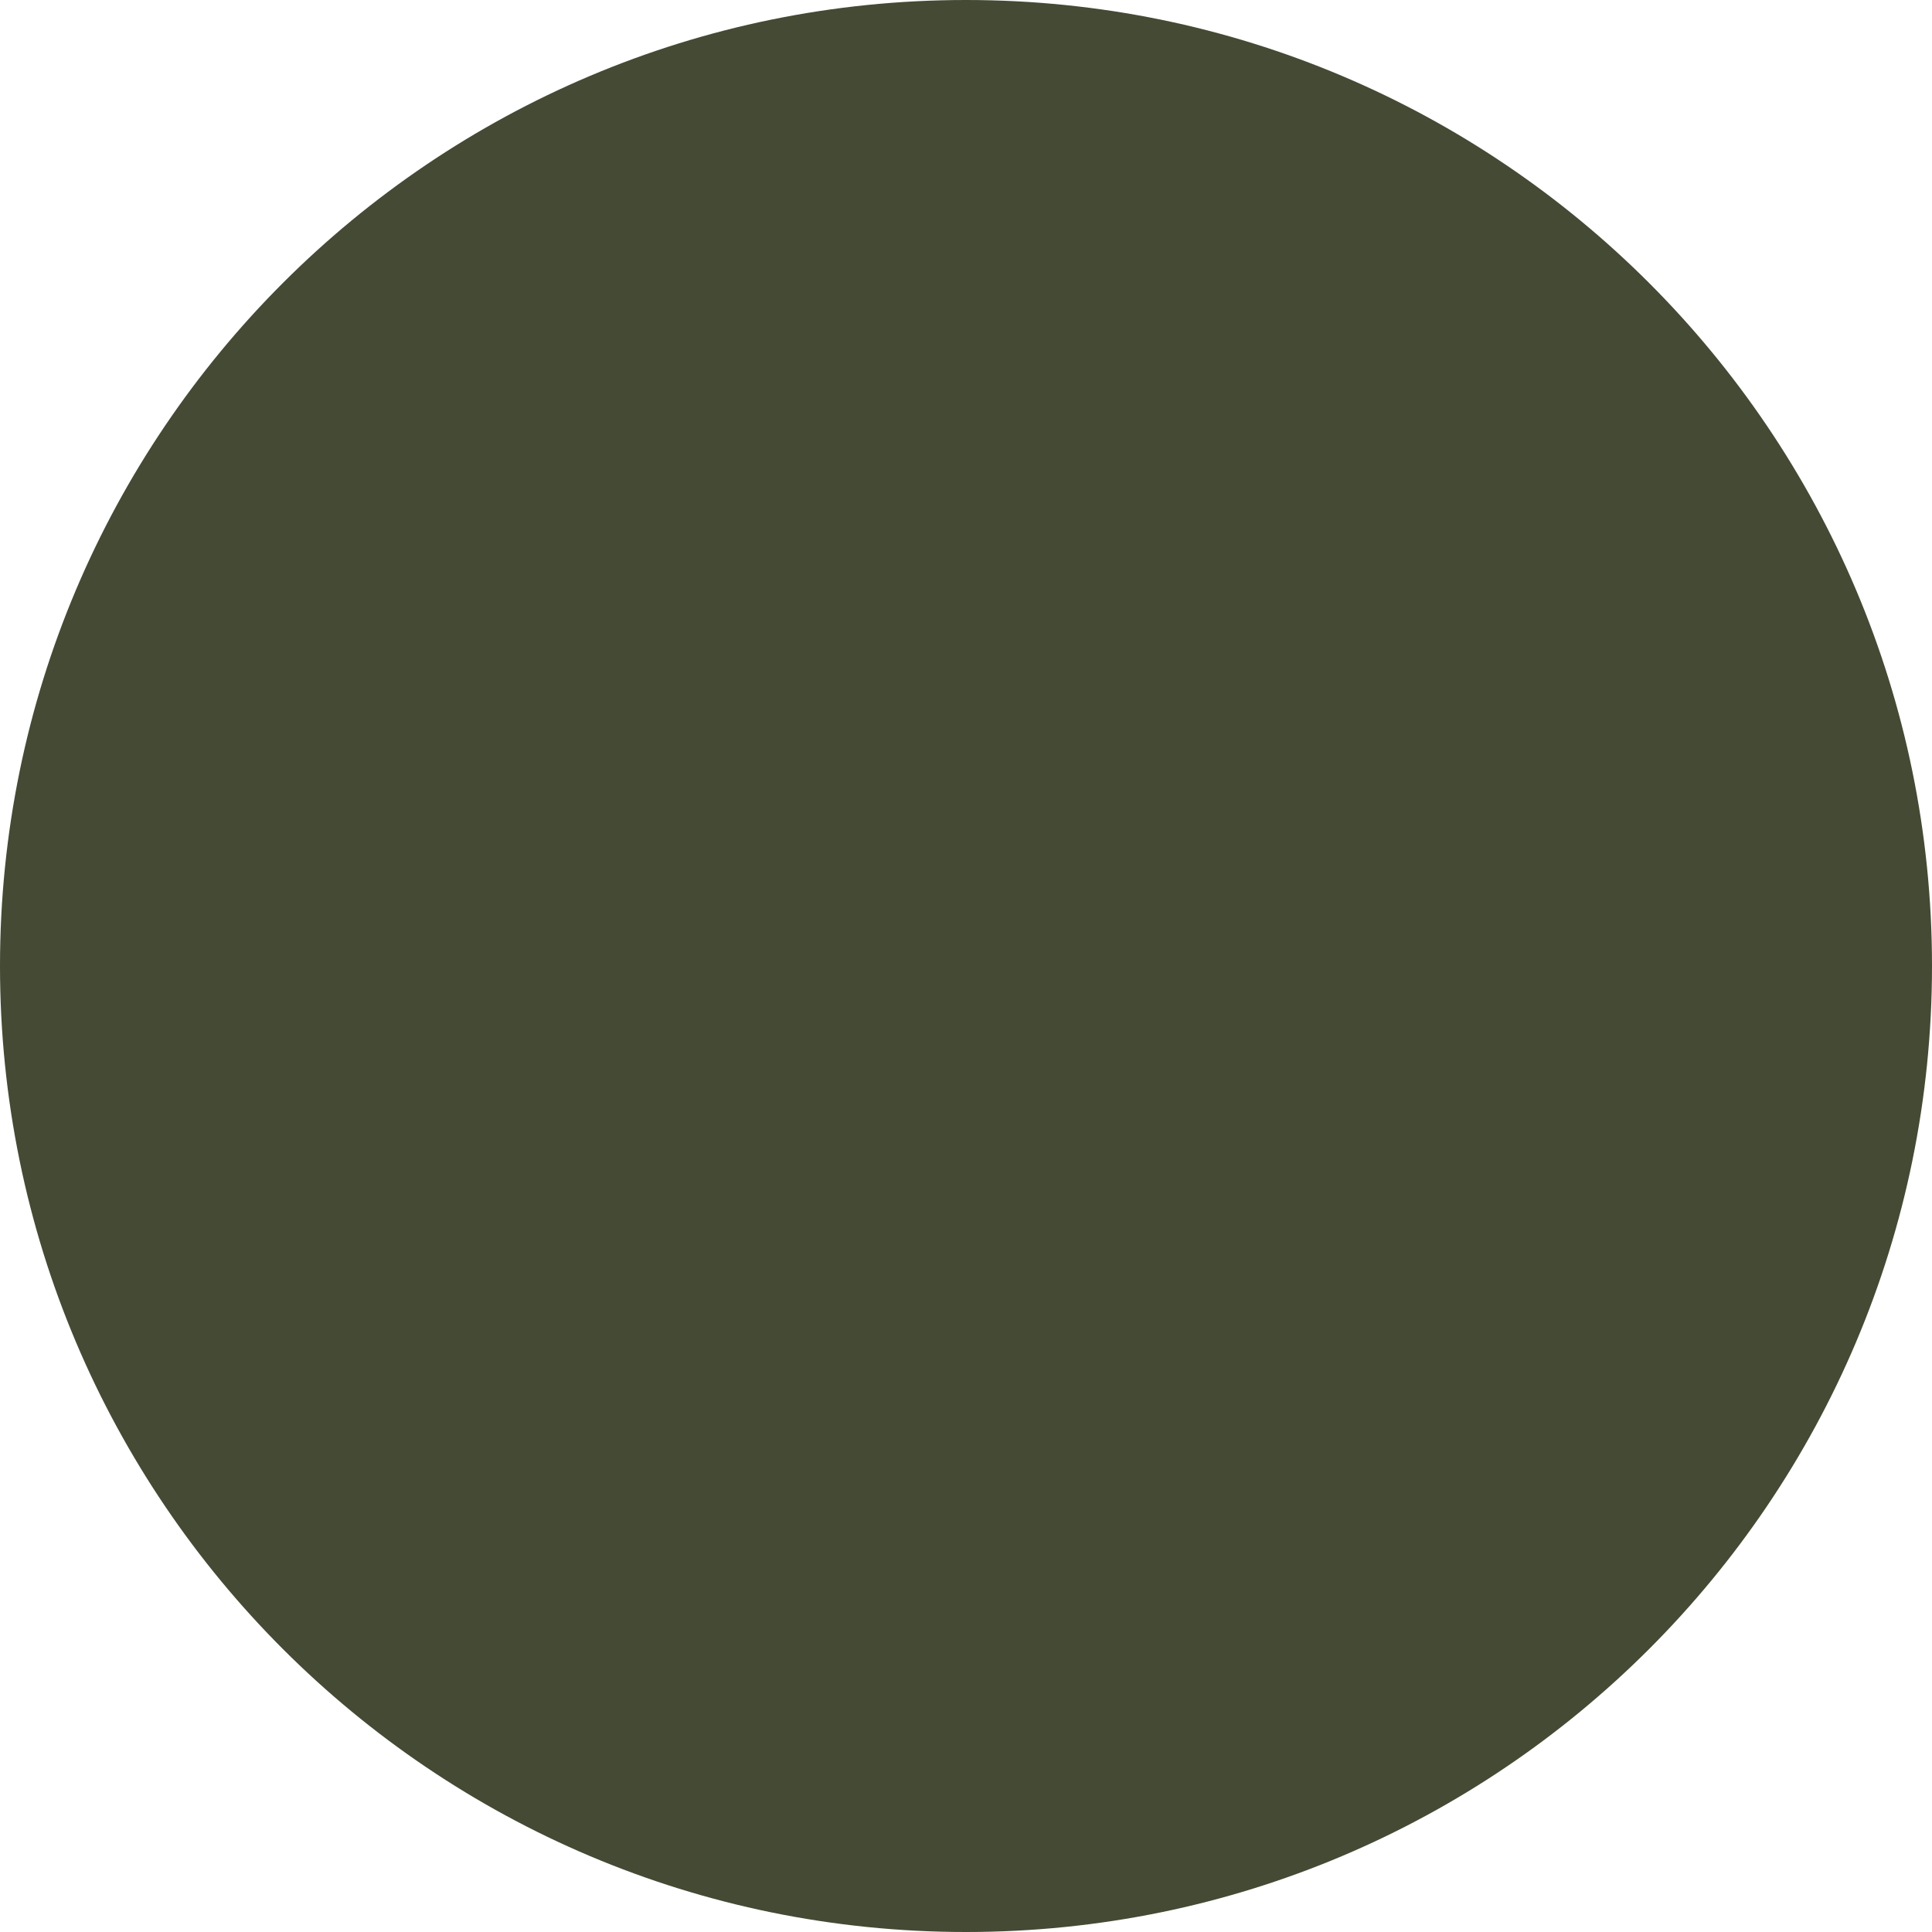
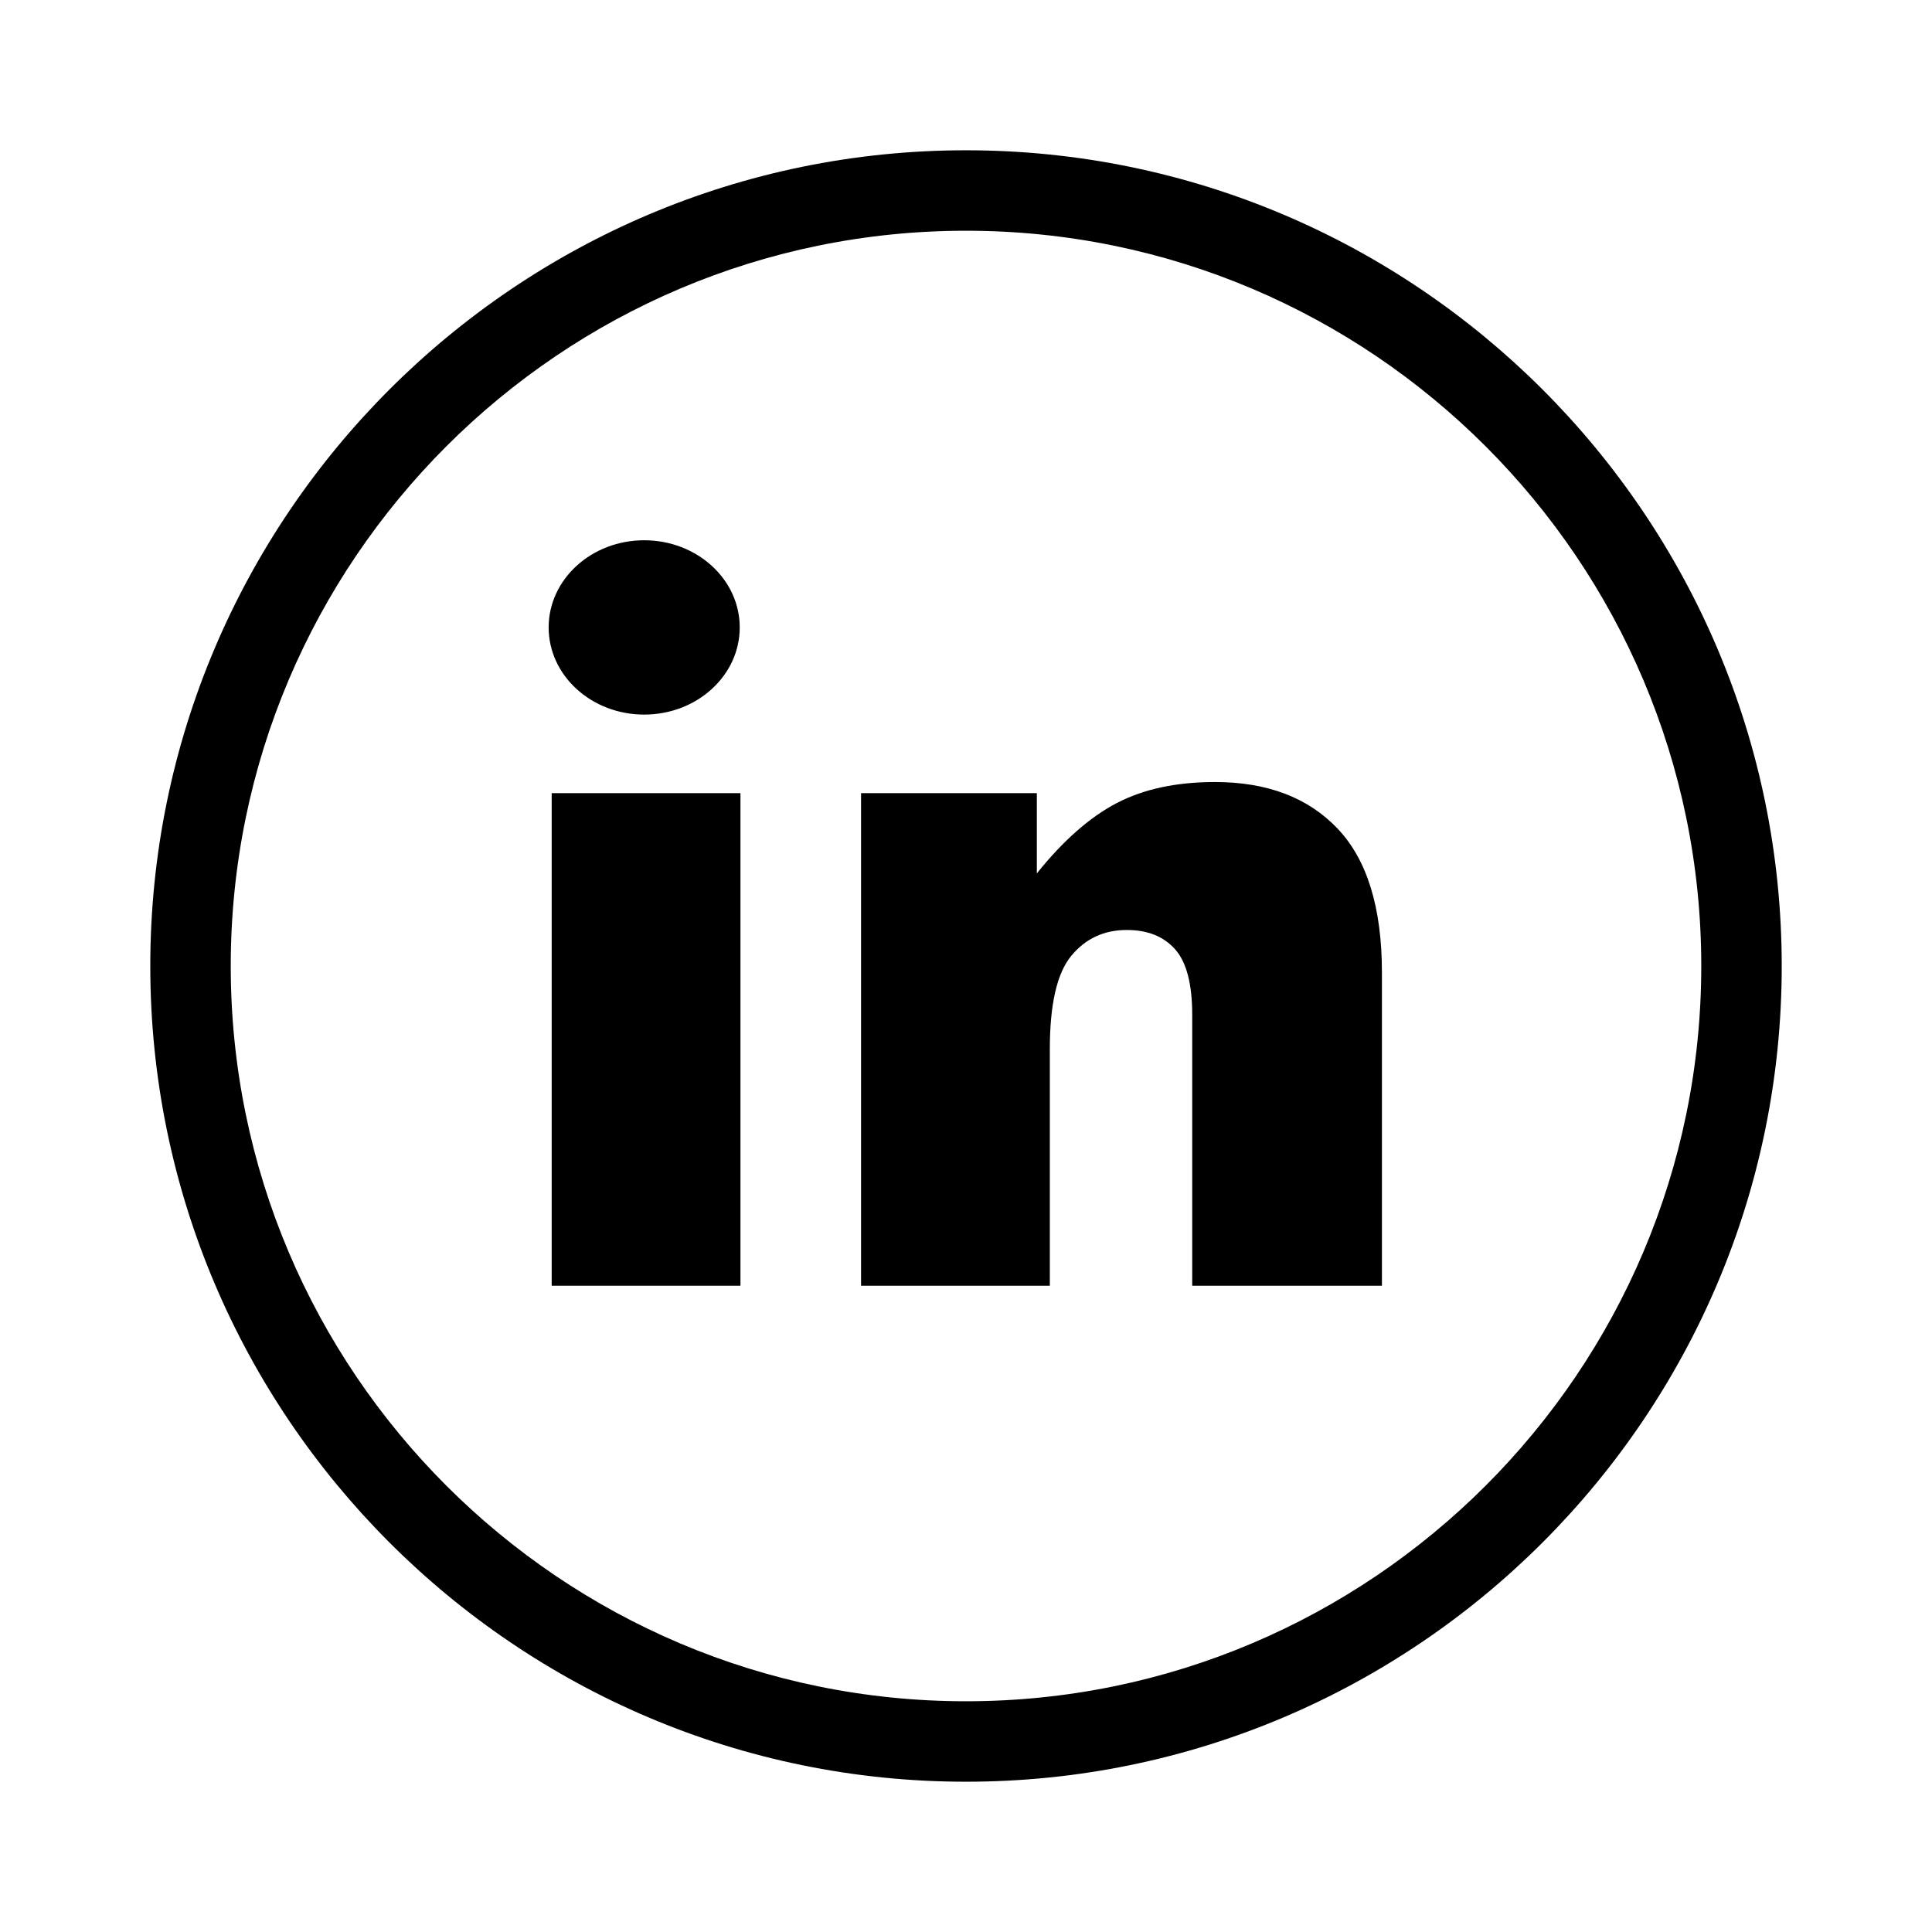
- <svg xmlns="http://www.w3.org/2000/svg" width="33" height="33" viewBox="0 0 33 33" fill="none">
-   <path fill-rule="evenodd" clip-rule="evenodd" d="M16.5 33C25.613 33 33 25.613 33 16.5C33 7.387 25.613 0 16.5 0C7.387 0 0 7.387 0 16.5C0 25.613 7.387 33 16.5 33Z" fill="#444A34" />
+ <svg xmlns="http://www.w3.org/2000/svg" width="33" height="33" enable-background="new 0 0 144.083 144" viewBox="0 0 144.083 144">
+   <path d="M72.041,11.166c-33.543,0-60.833,27.29-60.833,60.834c0,33.545,27.29,60.834,60.833,60.834  c33.544,0,60.835-27.289,60.835-60.834C132.875,38.456,105.584,11.166,72.041,11.166z M72.041,126.834  c-30.235,0-54.833-24.598-54.833-54.834c0-30.235,24.598-54.834,54.833-54.834c30.235,0,54.835,24.599,54.835,54.834  C126.875,102.236,102.276,126.834,72.041,126.834z" />
+   <rect width="14.078" height="36.734" x="41.143" y="59.11" />
+   <ellipse cx="48.042" cy="46.75" rx="7.125" ry="6.5" />
+   <path d="M90.608,58.28c-2.883,0-5.326,0.525-7.334,1.574c-2.006,1.05-3.988,2.796-5.949,5.24V59.11H64.215v36.734h14.078V78.203  c0-3.344,0.531-5.66,1.592-6.952c1.061-1.291,2.443-1.937,4.15-1.937c1.545,0,2.744,0.479,3.598,1.436  c0.854,0.957,1.279,2.588,1.279,4.895v20.199h14.148V72.497c0-4.843-1.102-8.423-3.305-10.741  C97.555,59.438,94.504,58.28,90.608,58.28z" />
</svg>
